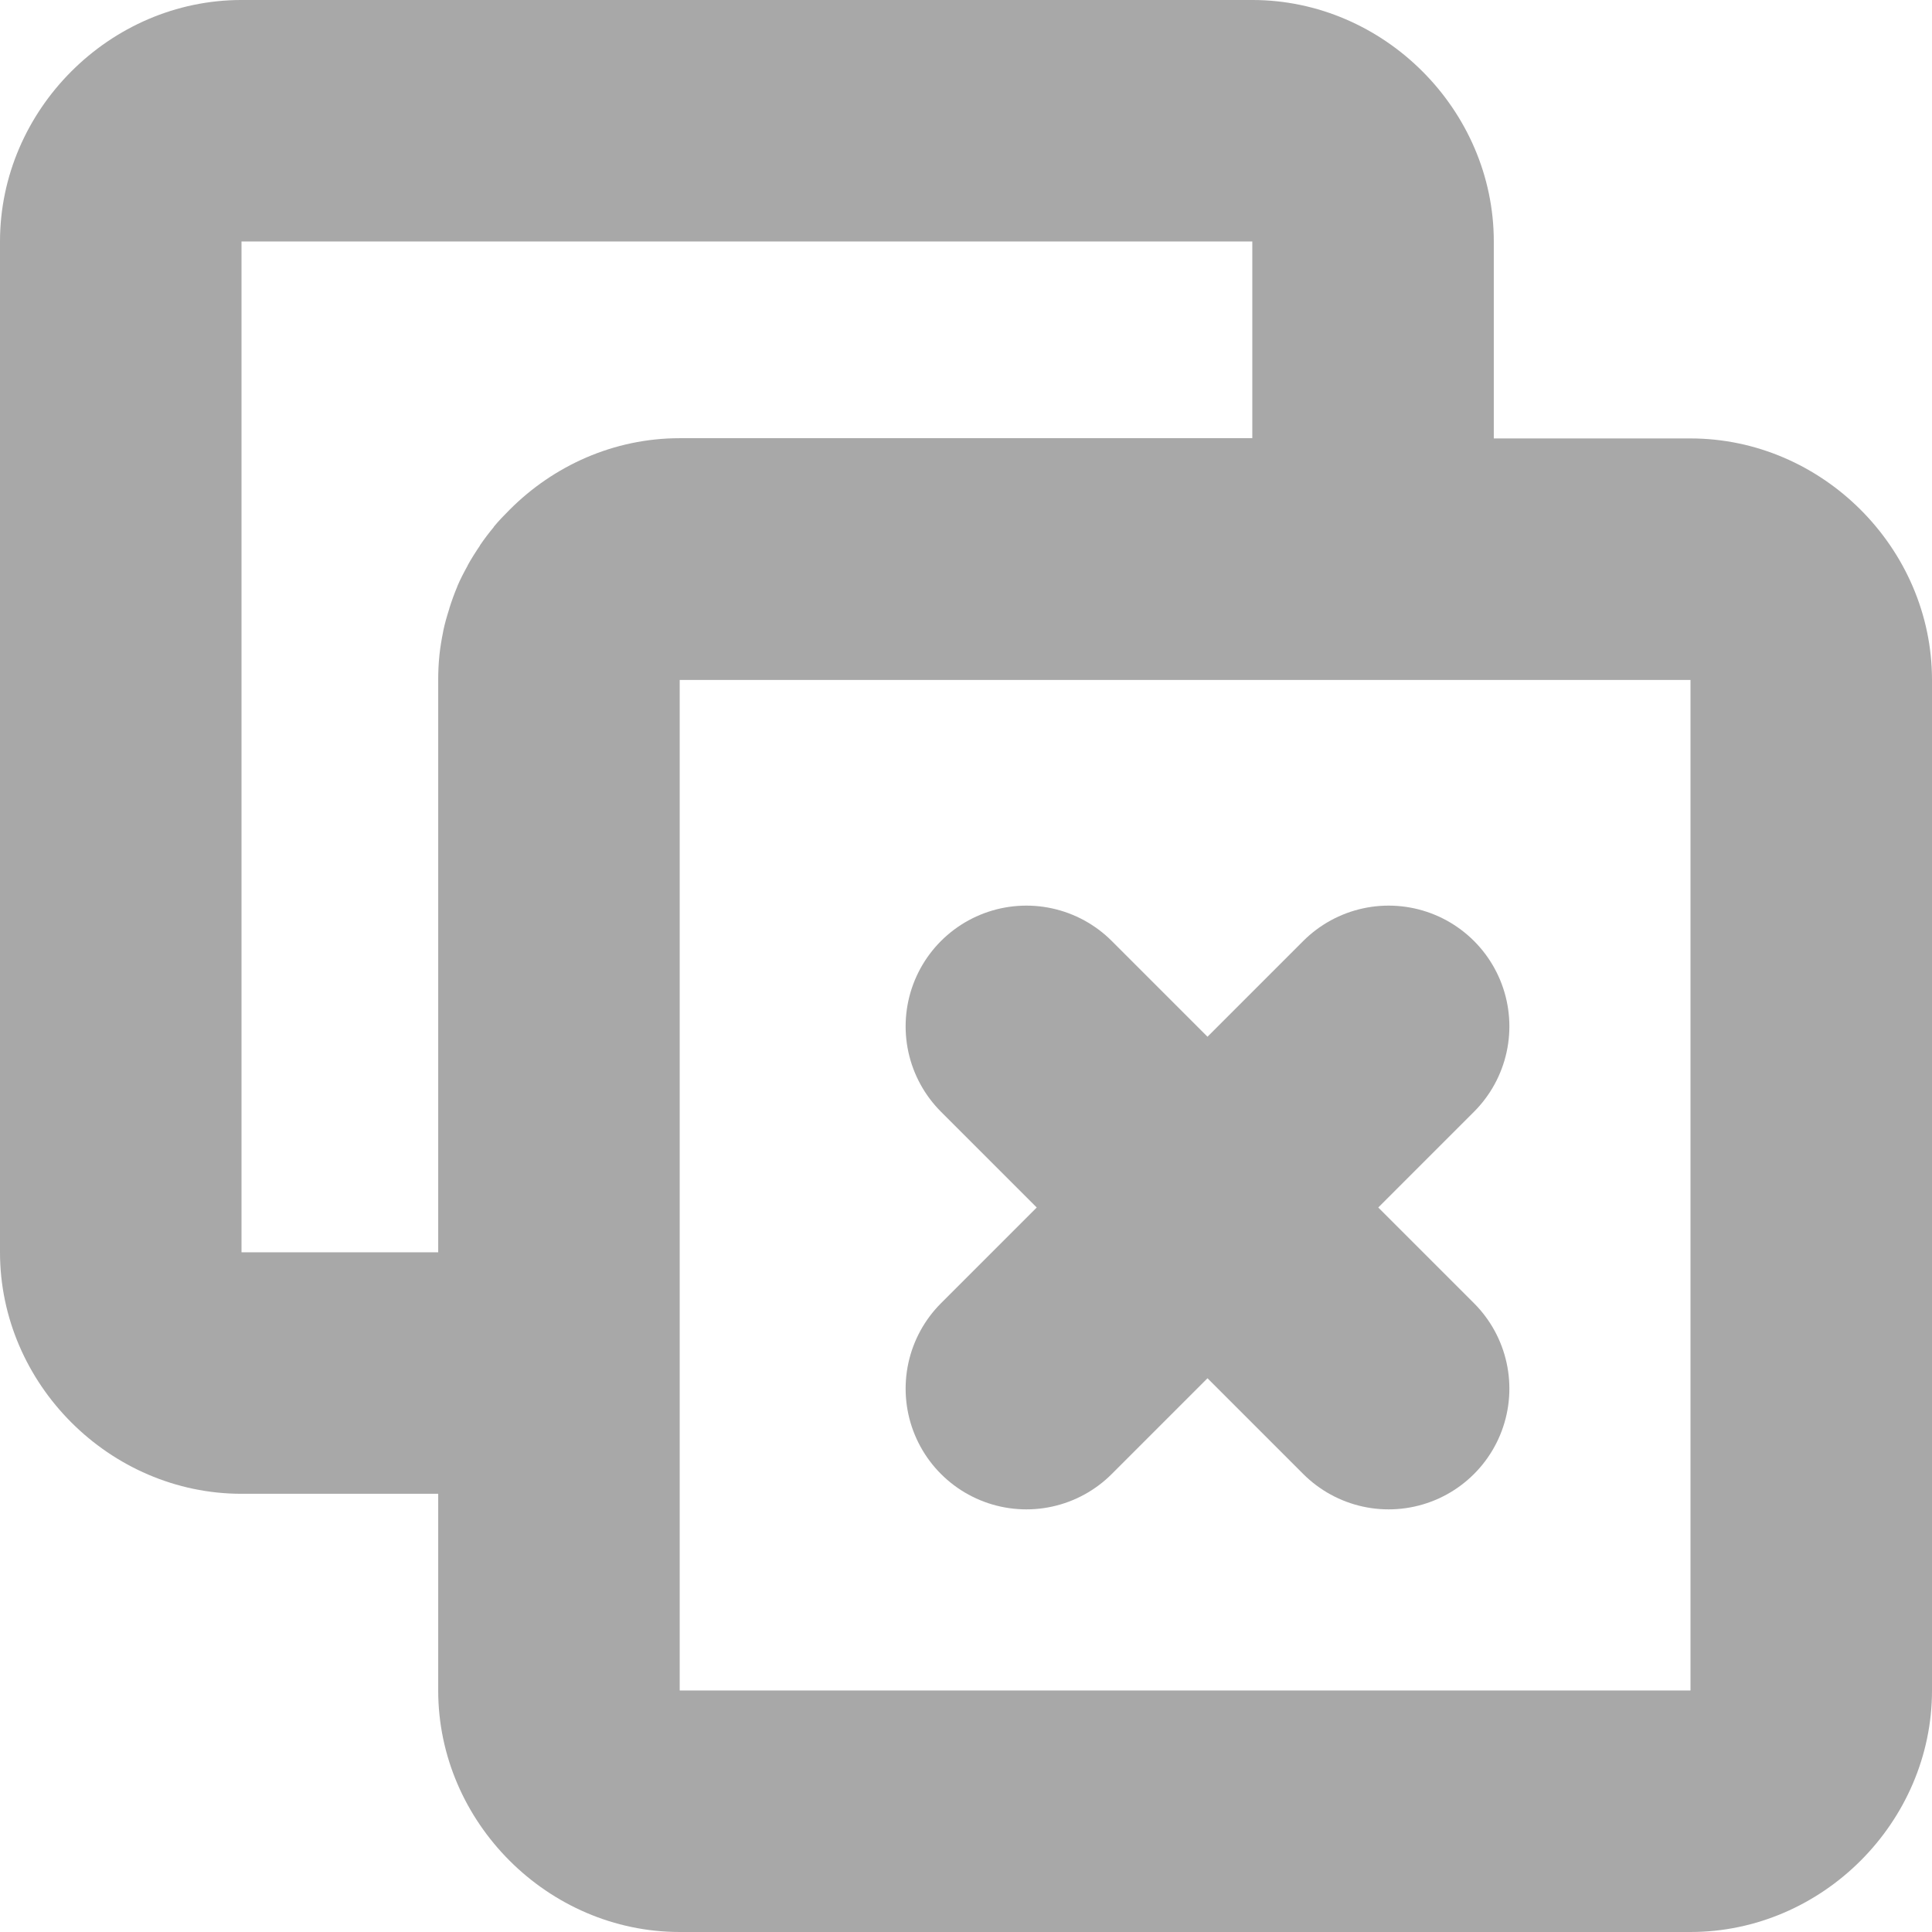
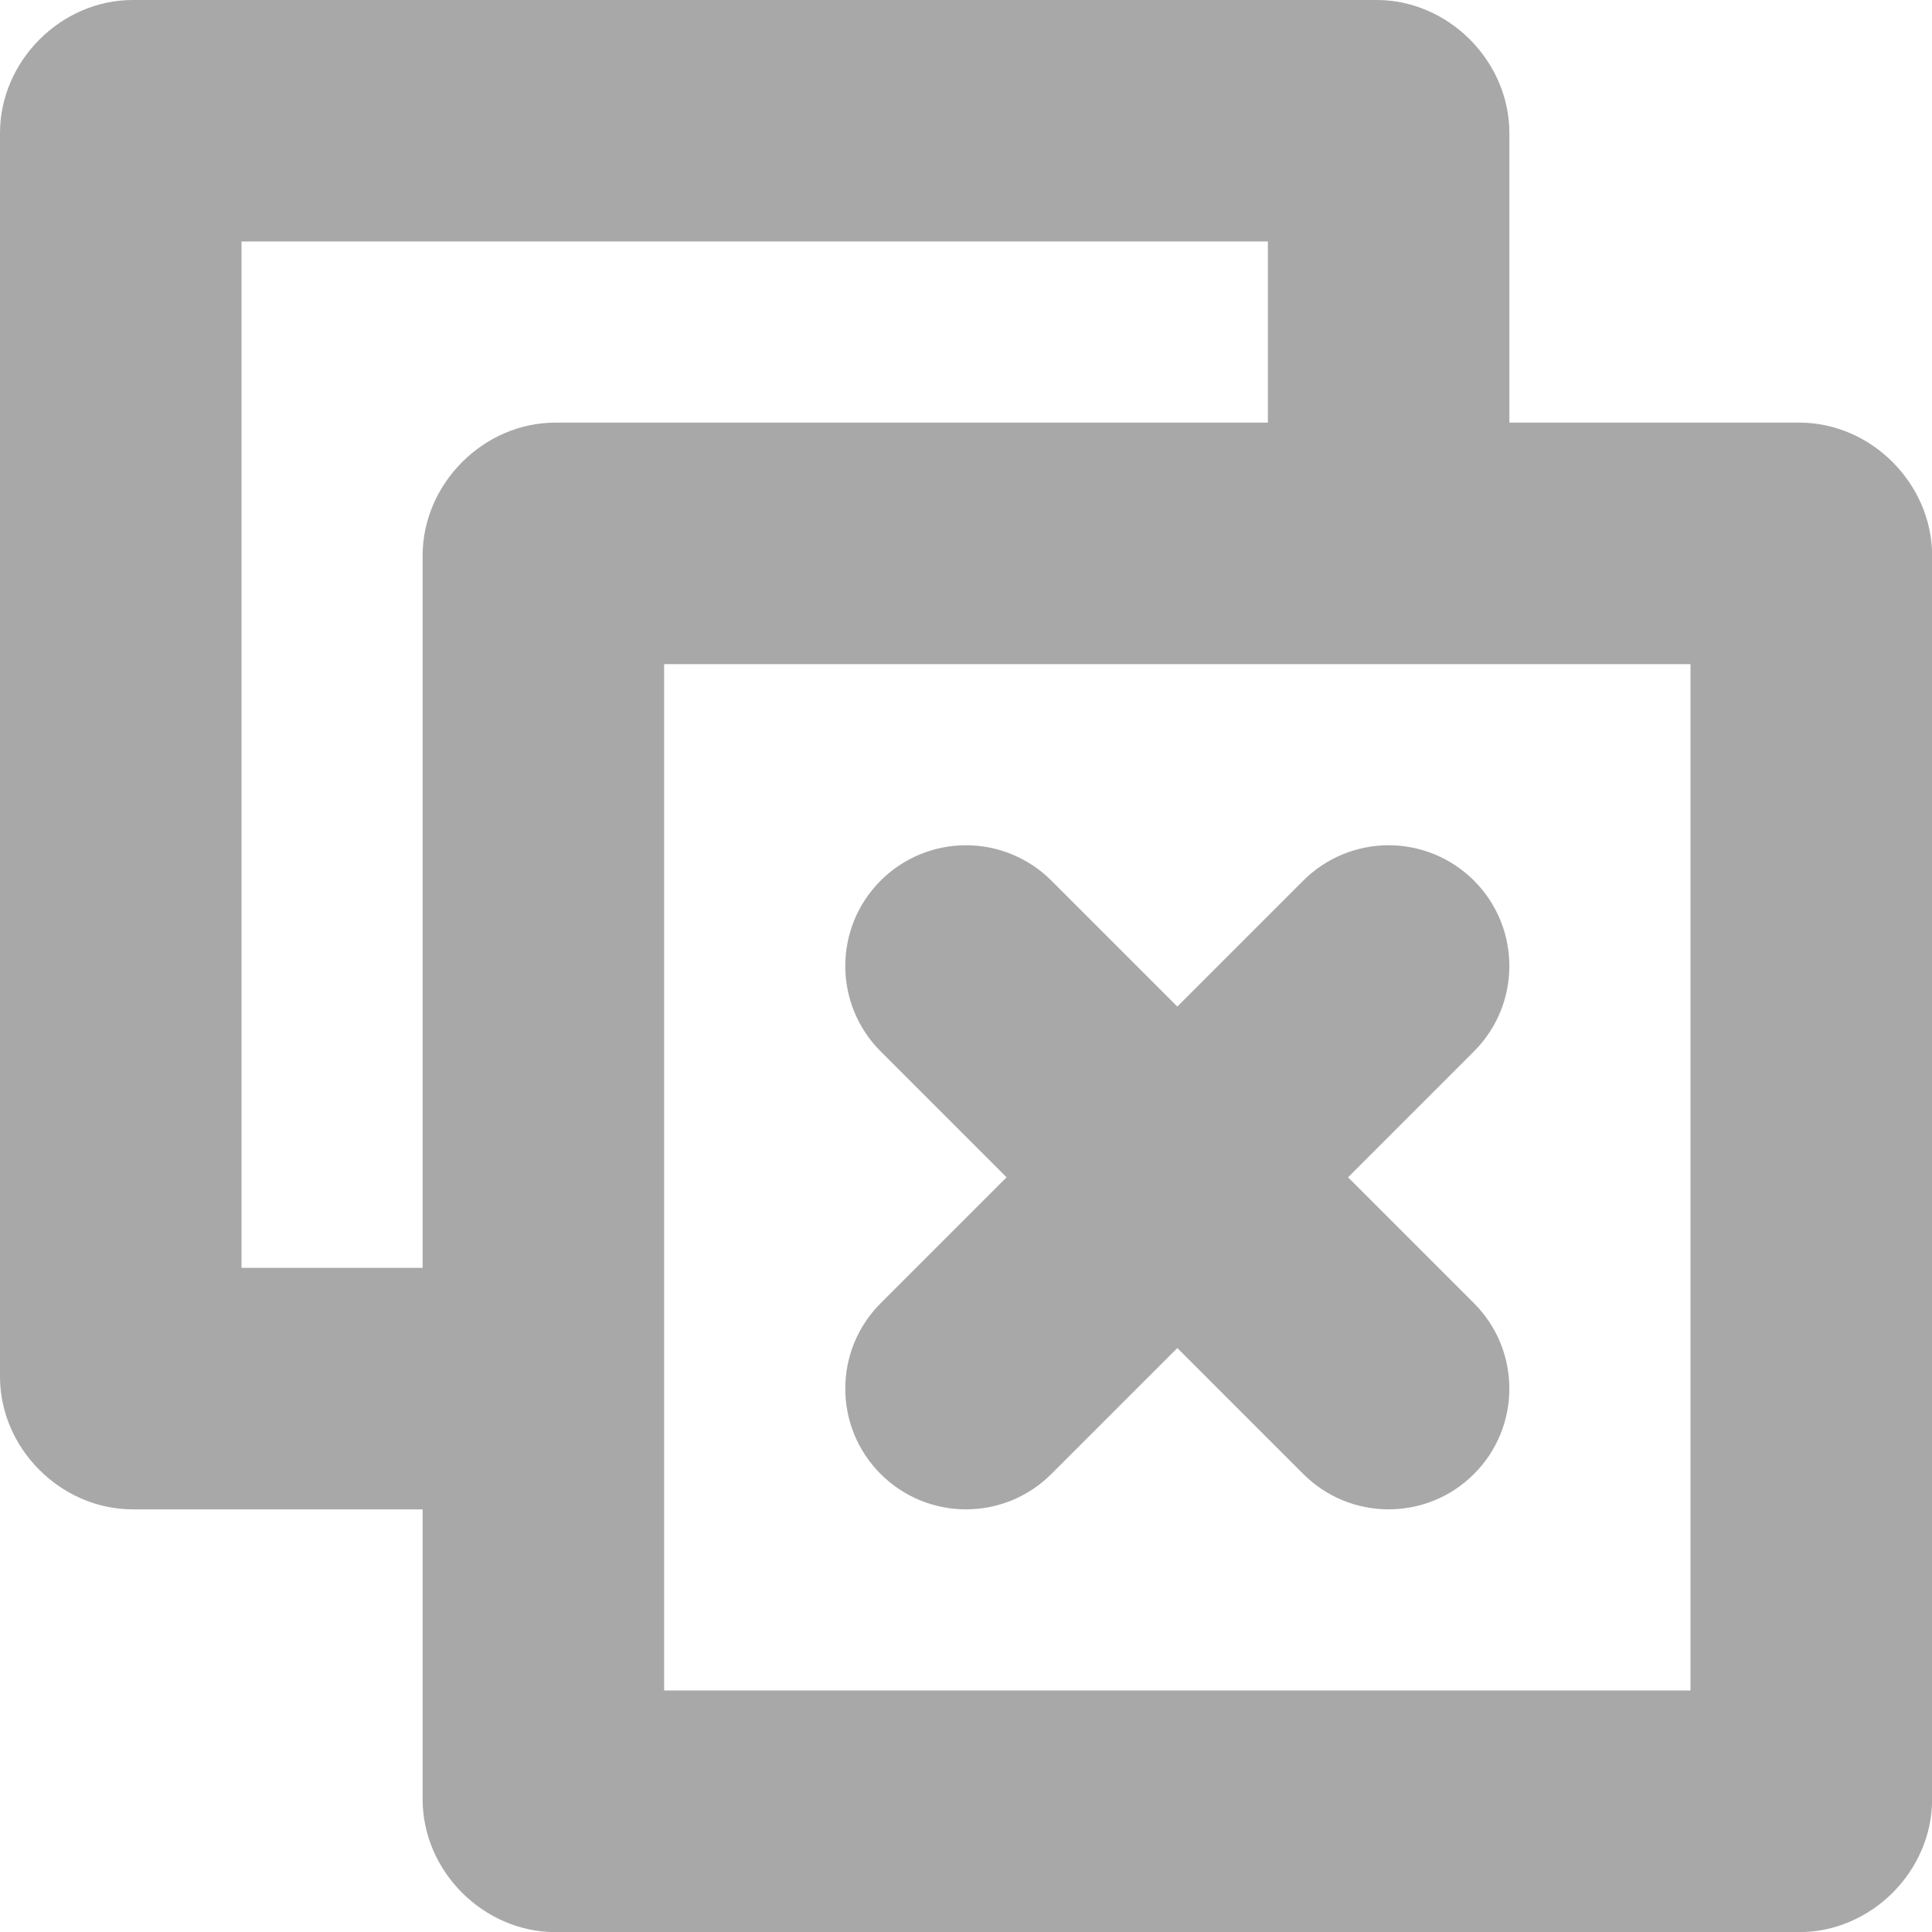
<svg xmlns="http://www.w3.org/2000/svg" width="16" height="16" id="svg2" version="1.1" xml:space="preserve">
  <defs id="defs4" />
  <g id="layer1" style="display:inline" transform="translate(0,-1036.362)">
-     <path id="rect2-0" style="fill:#a8a8a8;stroke-linecap:round" d="M 2 1036.362 C 0.909 1036.362 0 1037.272 0 1038.362 L 0 1046.733 C 0 1047.824 0.909 1048.733 2 1048.733 L 3.629 1048.733 L 3.629 1050.362 C 3.629 1051.453 4.538 1052.362 5.629 1052.362 L 14 1052.362 C 15.091 1052.362 16 1051.453 16 1050.362 L 16 1041.993 C 16 1040.902 15.091 1039.993 14 1039.993 L 12.371 1039.993 L 12.371 1038.362 C 12.371 1037.272 11.462 1036.362 10.371 1036.362 L 2 1036.362 z M 2 1038.362 L 10.371 1038.362 L 10.371 1039.991 L 5.629 1039.991 C 5.083 1039.991 4.584 1040.219 4.221 1040.583 C 4.176 1040.628 4.131 1040.674 4.09 1040.724 C 4.09 1040.724 4.09 1040.725 4.09 1040.726 C 4.049 1040.775 4.011 1040.825 3.975 1040.878 C 3.974 1040.878 3.975 1040.879 3.975 1040.88 C 3.939 1040.933 3.904 1040.988 3.873 1041.044 C 3.873 1041.044 3.873 1041.045 3.873 1041.046 C 3.842 1041.102 3.812 1041.159 3.787 1041.218 C 3.787 1041.218 3.787 1041.219 3.787 1041.22 C 3.762 1041.279 3.74 1041.34 3.721 1041.401 C 3.721 1041.402 3.721 1041.403 3.721 1041.403 C 3.701 1041.465 3.683 1041.527 3.67 1041.591 C 3.67 1041.591 3.67 1041.592 3.67 1041.593 C 3.657 1041.657 3.646 1041.722 3.639 1041.788 C 3.639 1041.789 3.639 1041.789 3.639 1041.79 C 3.632 1041.856 3.629 1041.924 3.629 1041.991 L 3.629 1041.993 L 3.629 1046.733 L 2 1046.733 L 2 1038.362 z M 5.629 1041.993 L 14 1041.993 L 14 1050.362 L 5.629 1050.362 L 5.629 1048.733 L 5.629 1041.993 z " />
-     <path style="display:inline;fill:none;fill-opacity:1;stroke:#a8a8a8;stroke-width:2;stroke-linecap:round;stroke-dasharray:none" d="m 8.5,1044.862 3,3" id="path2-4-8" />
-     <path style="display:inline;fill:none;fill-opacity:1;stroke:#a8a8a8;stroke-width:2;stroke-linecap:round;stroke-dasharray:none" d="m 11.5,1044.862 -3,3" id="path2-4-8-8" />
+     <path style="baseline-shift:baseline;display:inline;overflow:visible;opacity:1;vector-effect:none;fill:#a8a8a8;fill-rule:evenodd;enable-background:accumulate;stop-color:#000000;stop-opacity:1" d="m 4.6,1039.862 c -0.596,0 -1.1,0.506 -1.1,1.102 v 10.299 c 0,0.596 0.504,1.1 1.1,1.1 h 10.301 c 0.596,0 1.1,-0.504 1.1,-1.1 v -10.299 c 0,-0.596 -0.504,-1.102 -1.1,-1.102 z m 0.9,2 H 14 v 8.5 H 5.5 Z" id="rect1-7" />
+     <path id="rect1-7-2" style="baseline-shift:baseline;display:inline;overflow:visible;vector-effect:none;fill:#a8a8a8;fill-rule:evenodd;enable-background:accumulate;stop-color:#000000" d="M 1.1 1036.362 C 0.504 1036.362 0 1036.868 0 1037.464 L 0 1047.763 C 0 1048.358 0.504 1048.862 1.1 1048.862 L 4 1048.862 L 4 1046.862 L 2 1046.862 L 2 1038.362 L 10.5 1038.362 L 10.5 1040.362 L 12.5 1040.362 L 12.5 1037.464 C 12.5 1036.868 11.996 1036.362 11.4 1036.362 L 1.1 1036.362 z " />
+     <path id="path2" style="baseline-shift:baseline;display:inline;overflow:visible;vector-effect:none;fill:#a8a8a8;stroke-linecap:round;stroke-linejoin:round;enable-background:accumulate;stop-color:#000000" d="m 8,1043.362 a 1,1 0 0 0 -0.707,0.293 1,1 0 0 0 0,1.414 l 1.043,1.043 -1.043,1.043 a 1,1 0 0 0 0,1.414 1,1 0 0 0 1.414,0 L 9.75,1047.526 l 1.043,1.043 a 1,1 0 0 0 1.414,0 1,1 0 0 0 0,-1.414 l -1.043,-1.043 1.043,-1.043 a 1,1 0 0 0 0,-1.414 1,1 0 0 0 -0.707,-0.293 1,1 0 0 0 -0.707,0.293 L 9.75,1044.698 8.707,1043.655 A 1,1 0 0 0 8,1043.362 Z" />
  </g>
</svg>
